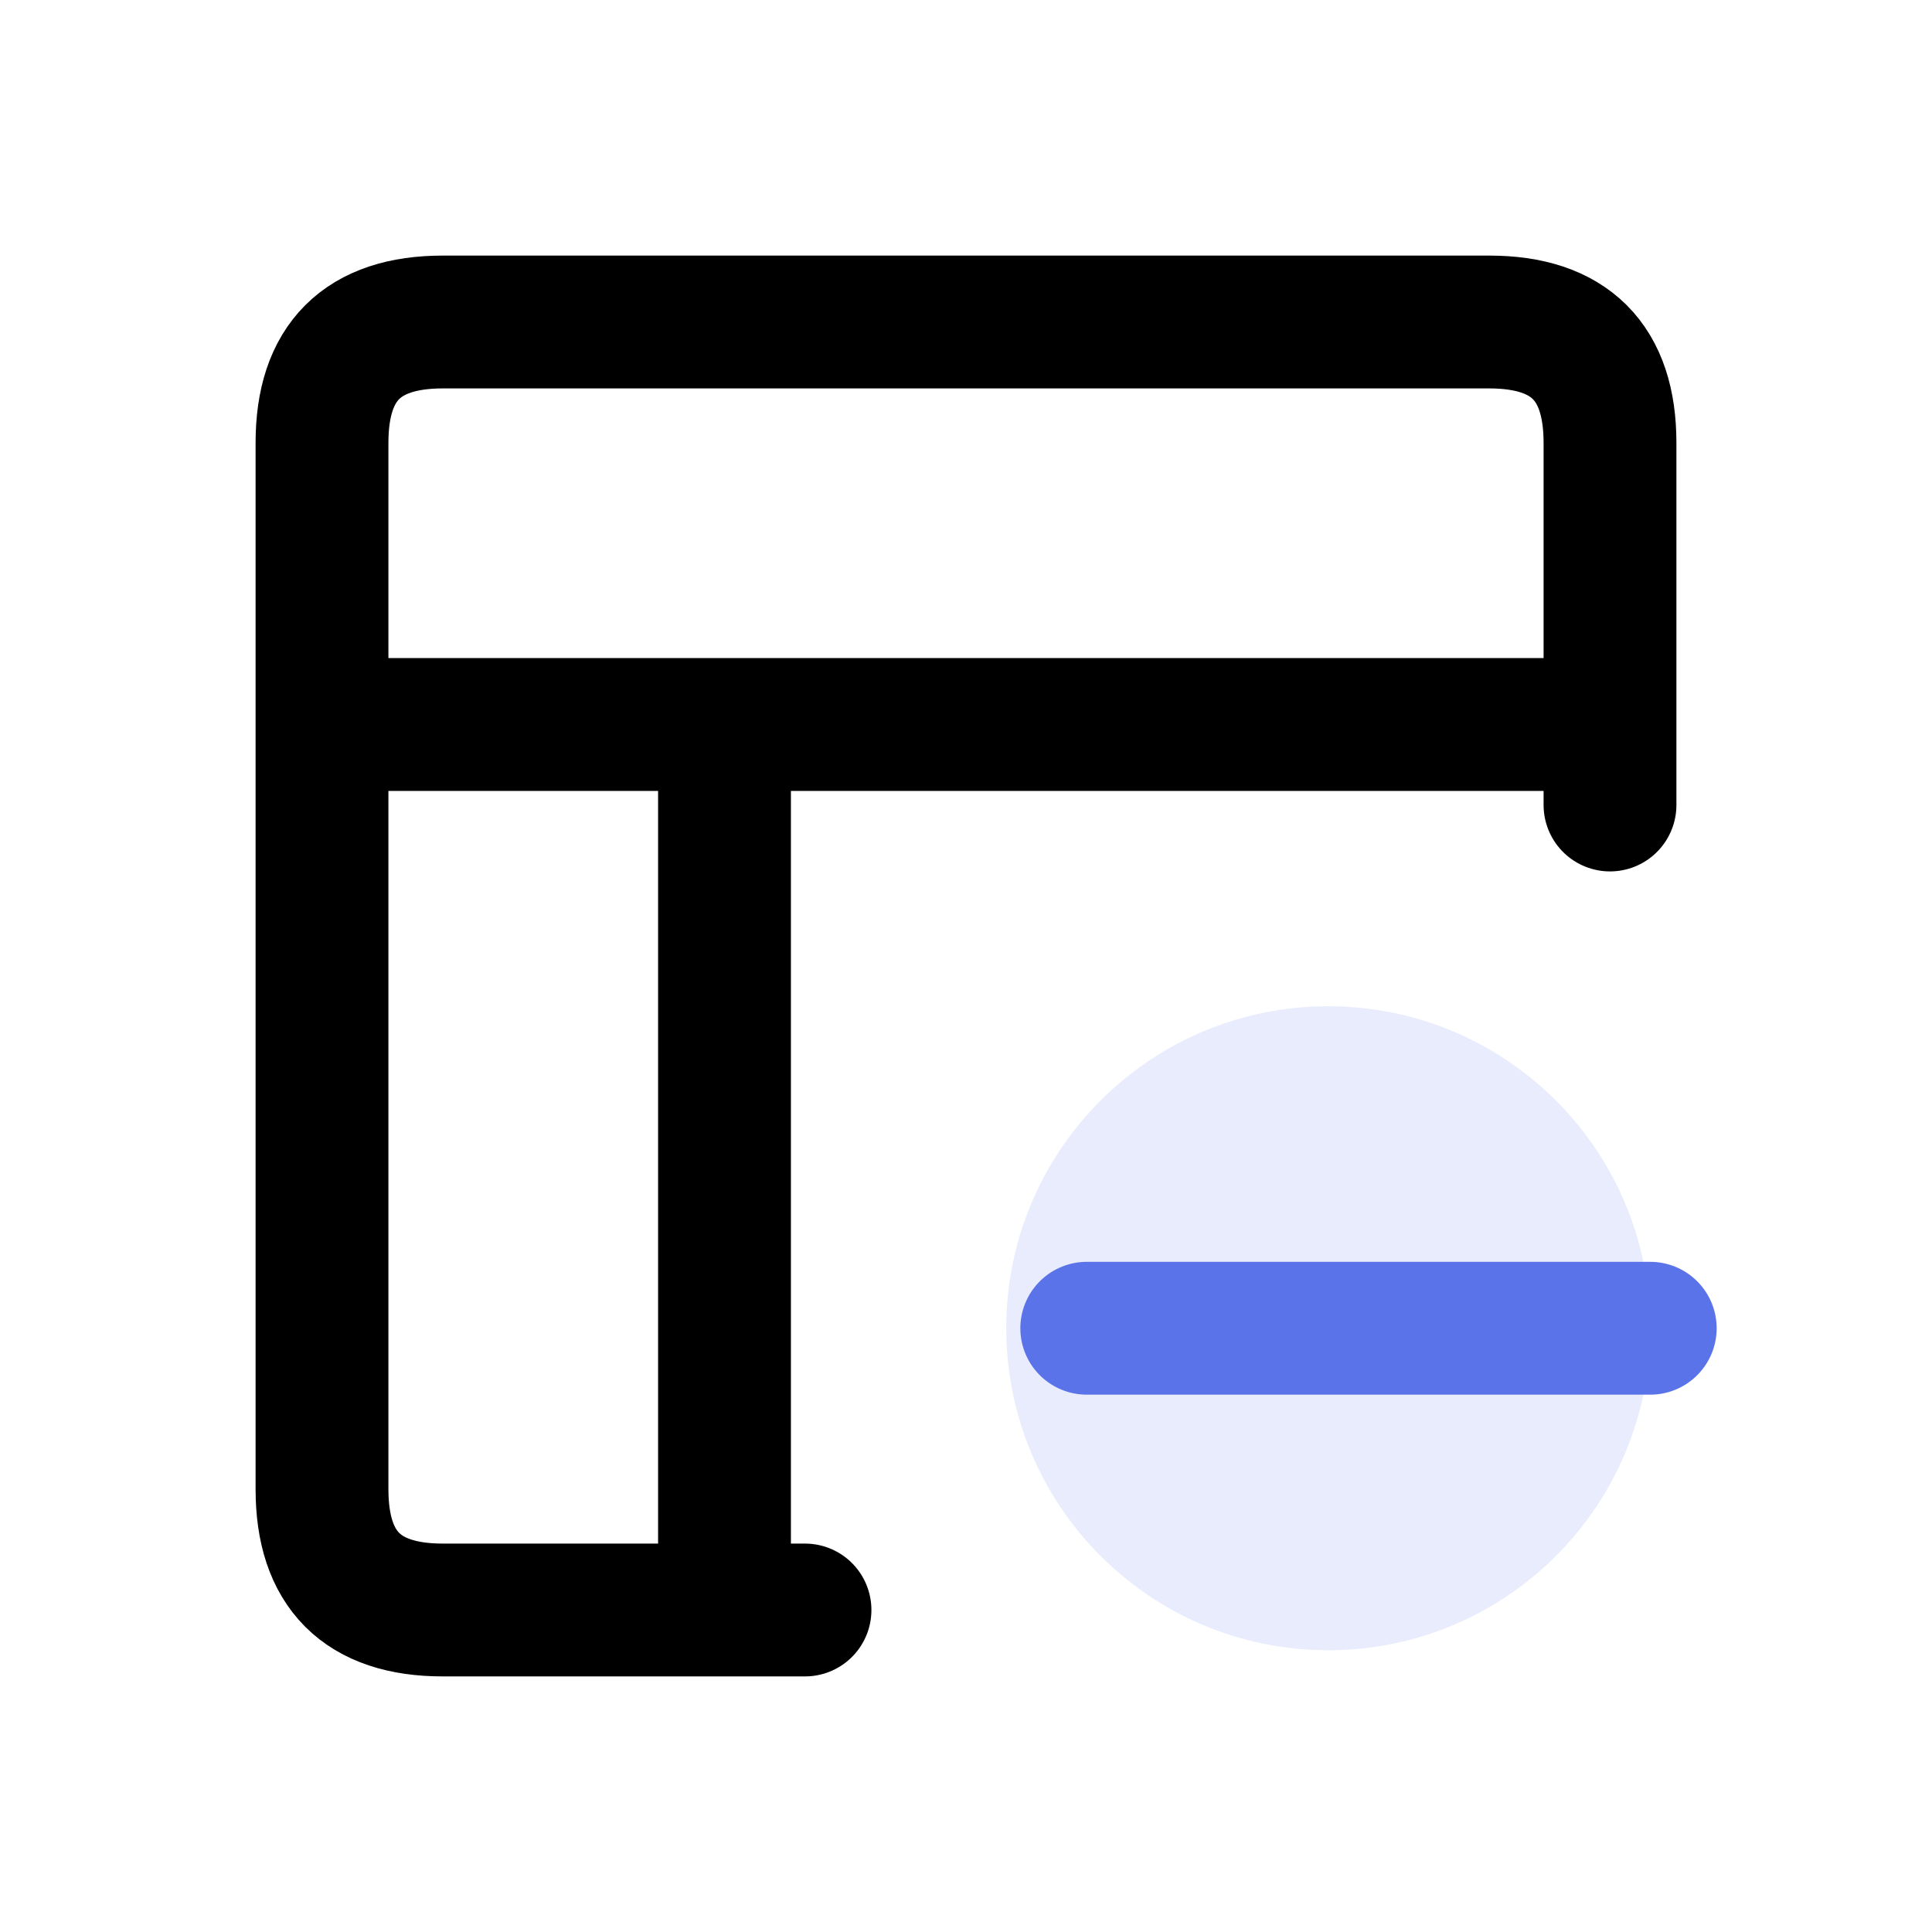
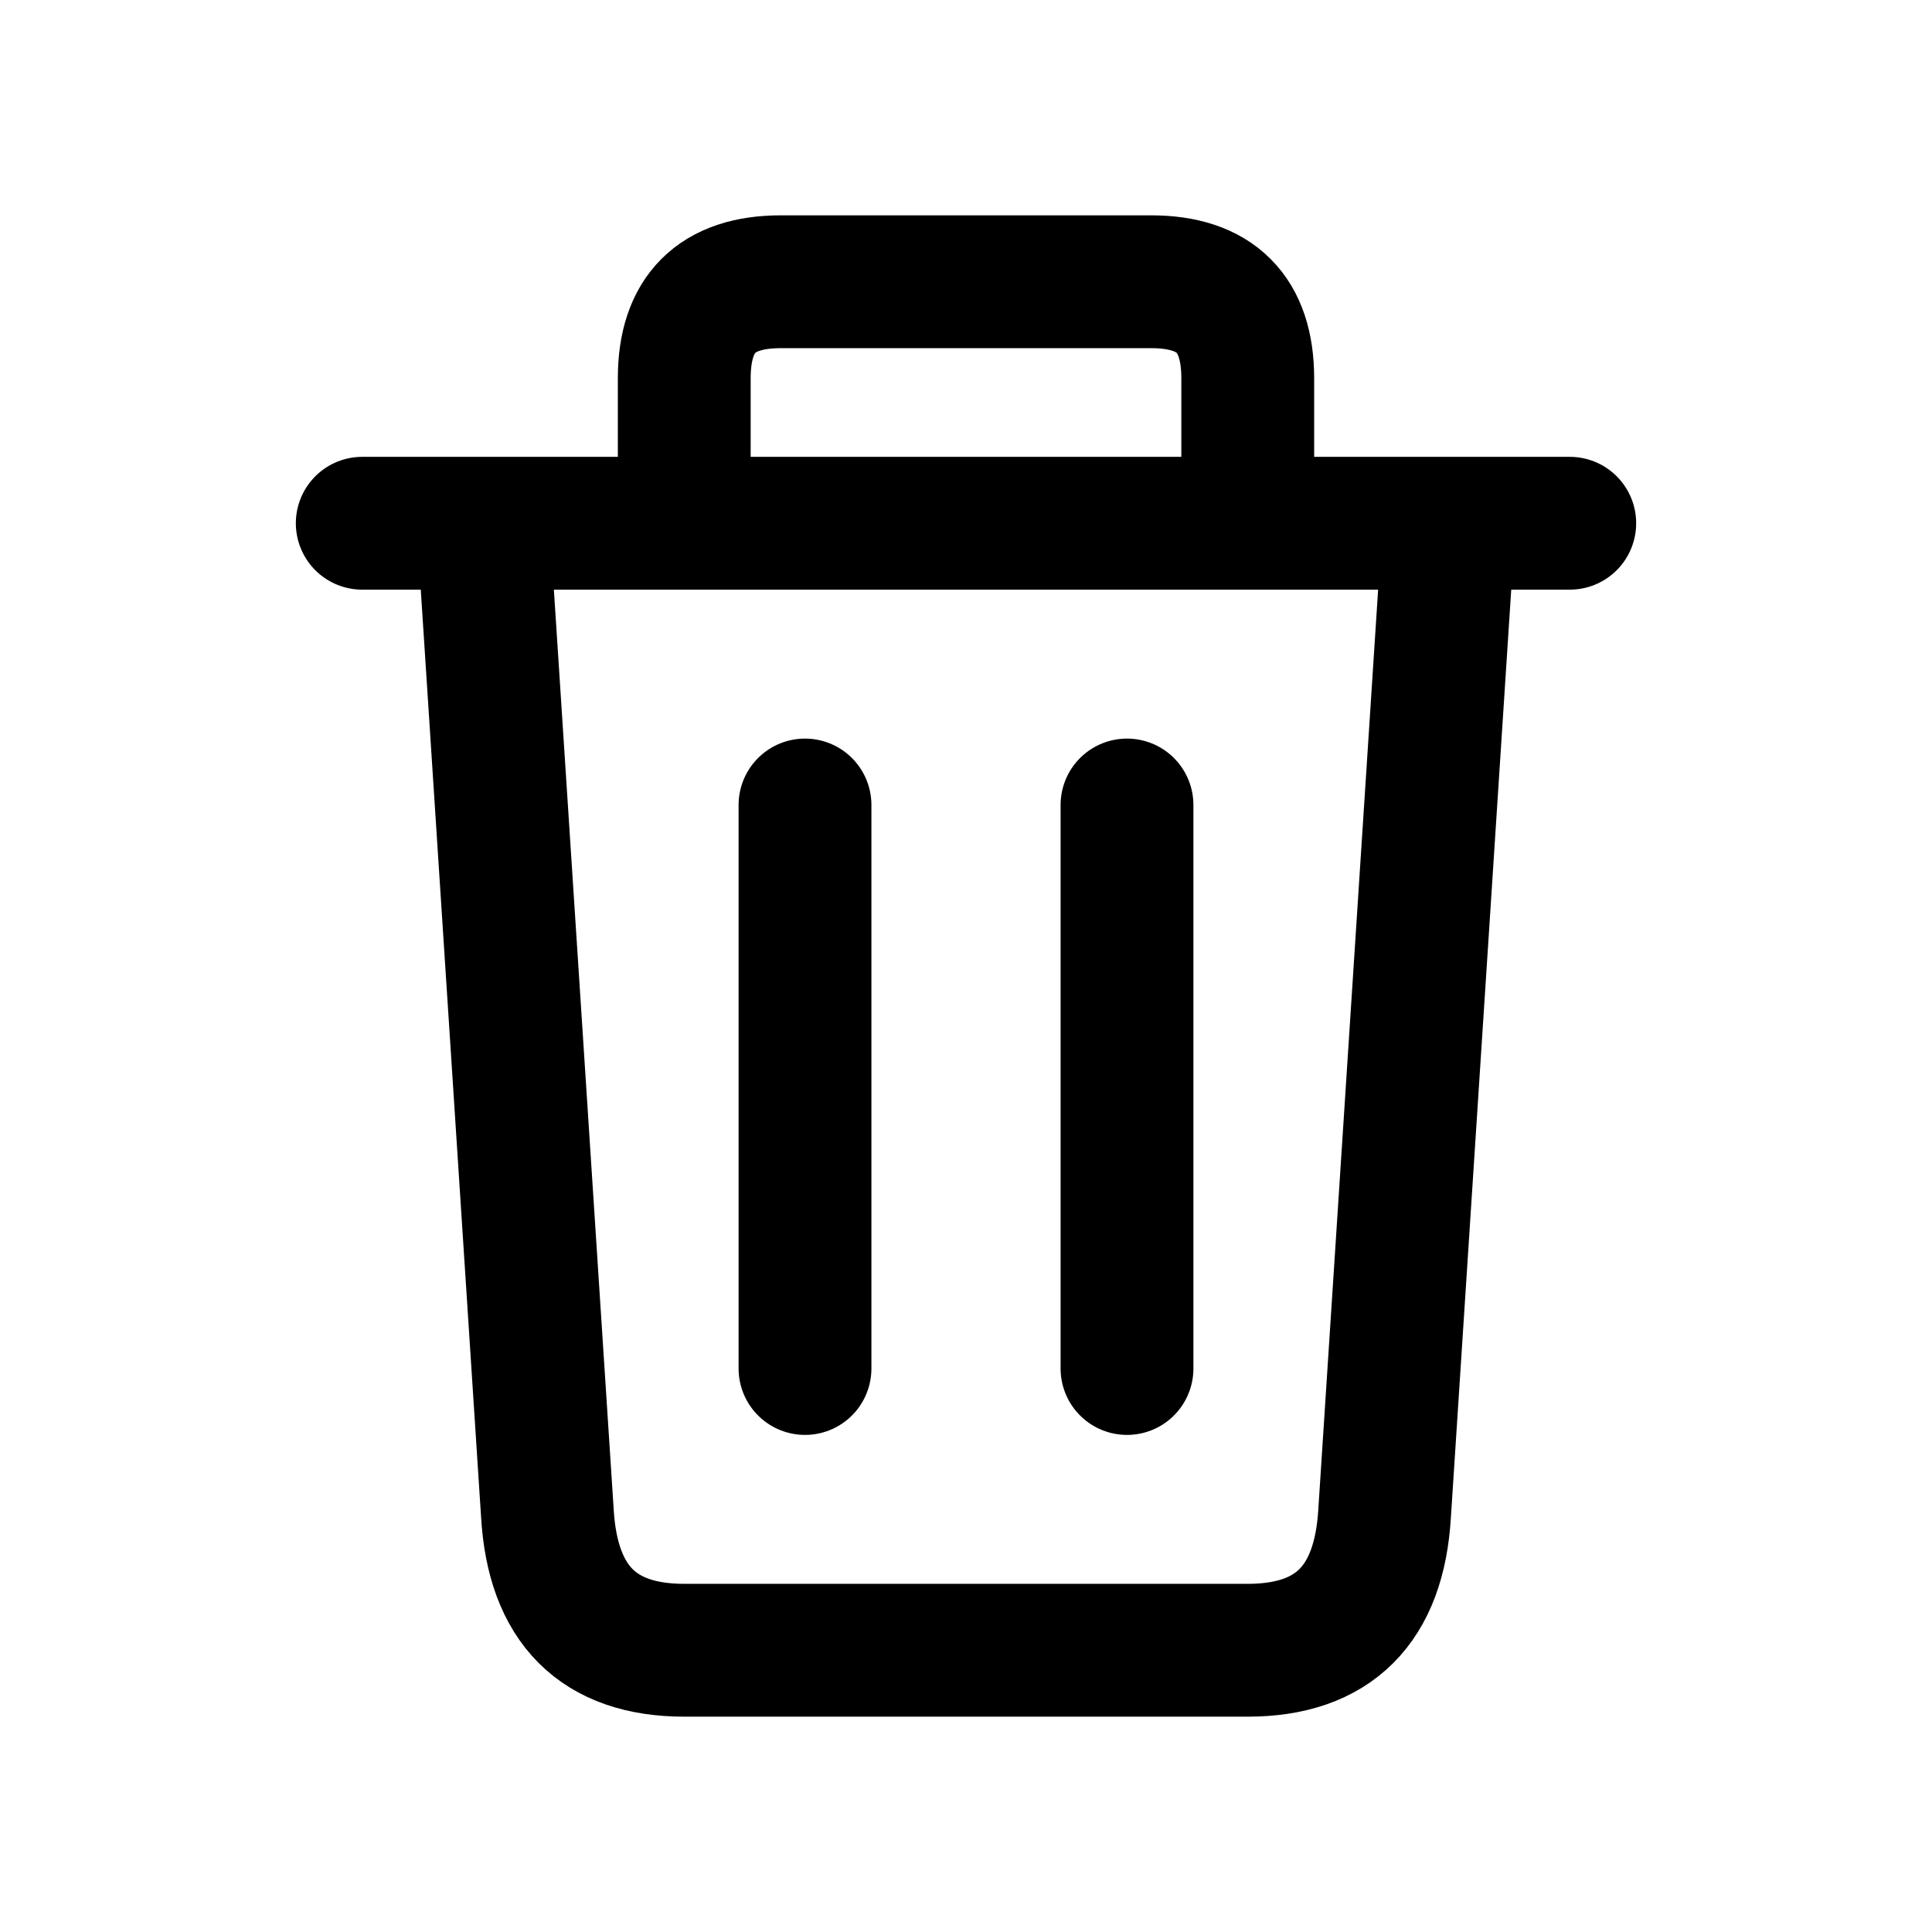
- <svg xmlns="http://www.w3.org/2000/svg" viewBox="0 0 24 24">
-   <path d="M10 20 H5.5 Q4 20 4 18.5 V5.5 Q4 4 5.5 4 H18.5 Q20 4 20 5.5 V10 M4 9 H20 M9 9 V20" fill="none" stroke="currentColor" stroke-width="1.65" stroke-linecap="round" stroke-linejoin="round" />
-   <path d="M20.5 16.5 C20.5 18.709 18.709 20.5 16.5 20.5 C14.291 20.5 12.5 18.709 12.5 16.5 C12.5 14.291 14.291 12.5 16.5 12.5 C18.709 12.5 20.5 14.291 20.5 16.5 Z" fill="#5b73e8" opacity=".14" />
-   <path d="M13.5 16.5 H20.5" fill="none" stroke="#5b73e8" stroke-width="1.65" stroke-linecap="round" stroke-linejoin="round" />
+ <svg xmlns="http://www.w3.org/2000/svg" viewBox="0 0 24 24" fill="none" stroke="currentColor" stroke-width="1.65" stroke-linecap="round" stroke-linejoin="round">
+   <path d="M4.5 6.5H19.5 M8.5 6.5V4.7Q8.5 3.5 9.7 3.5H14.3Q15.5 3.5 15.5 4.7V6.5 M6 6.5L6.8 18.8Q6.9 20.5 8.5 20.5H15.5Q17.1 20.5 17.2 18.8L18 6.5" />
+   <path d="M10 10V17 M14 10V17" />
</svg>
